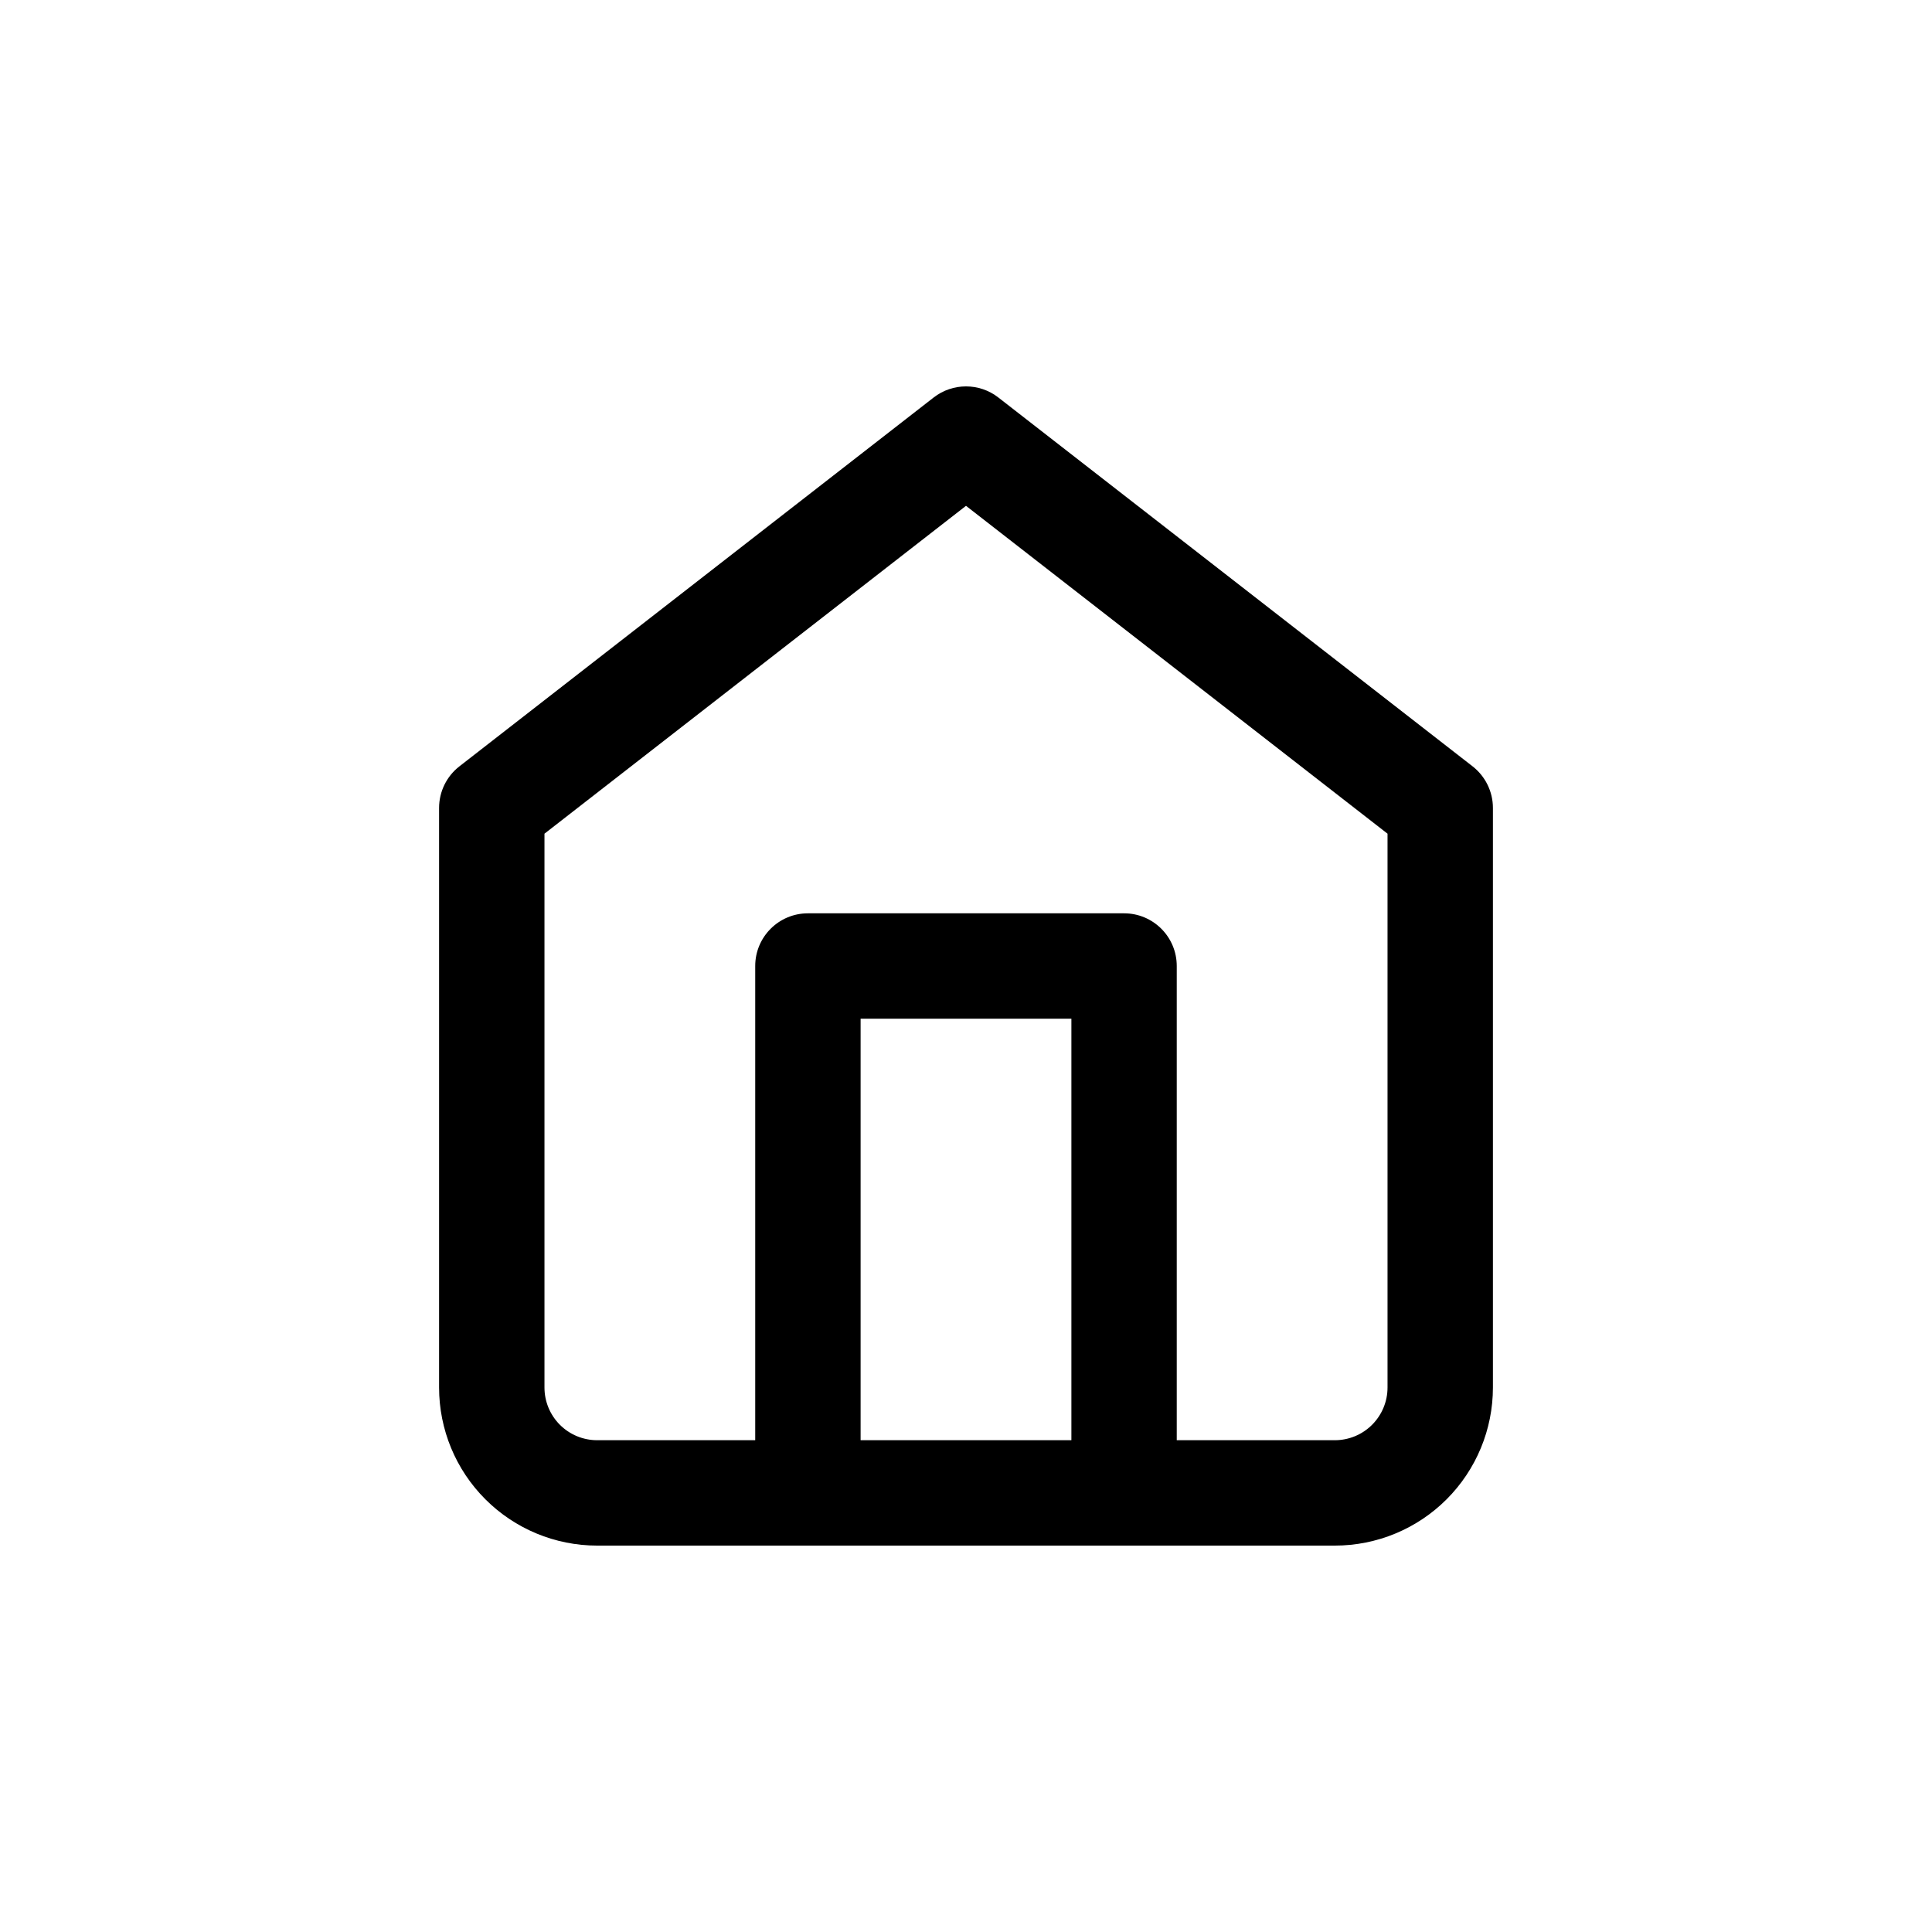
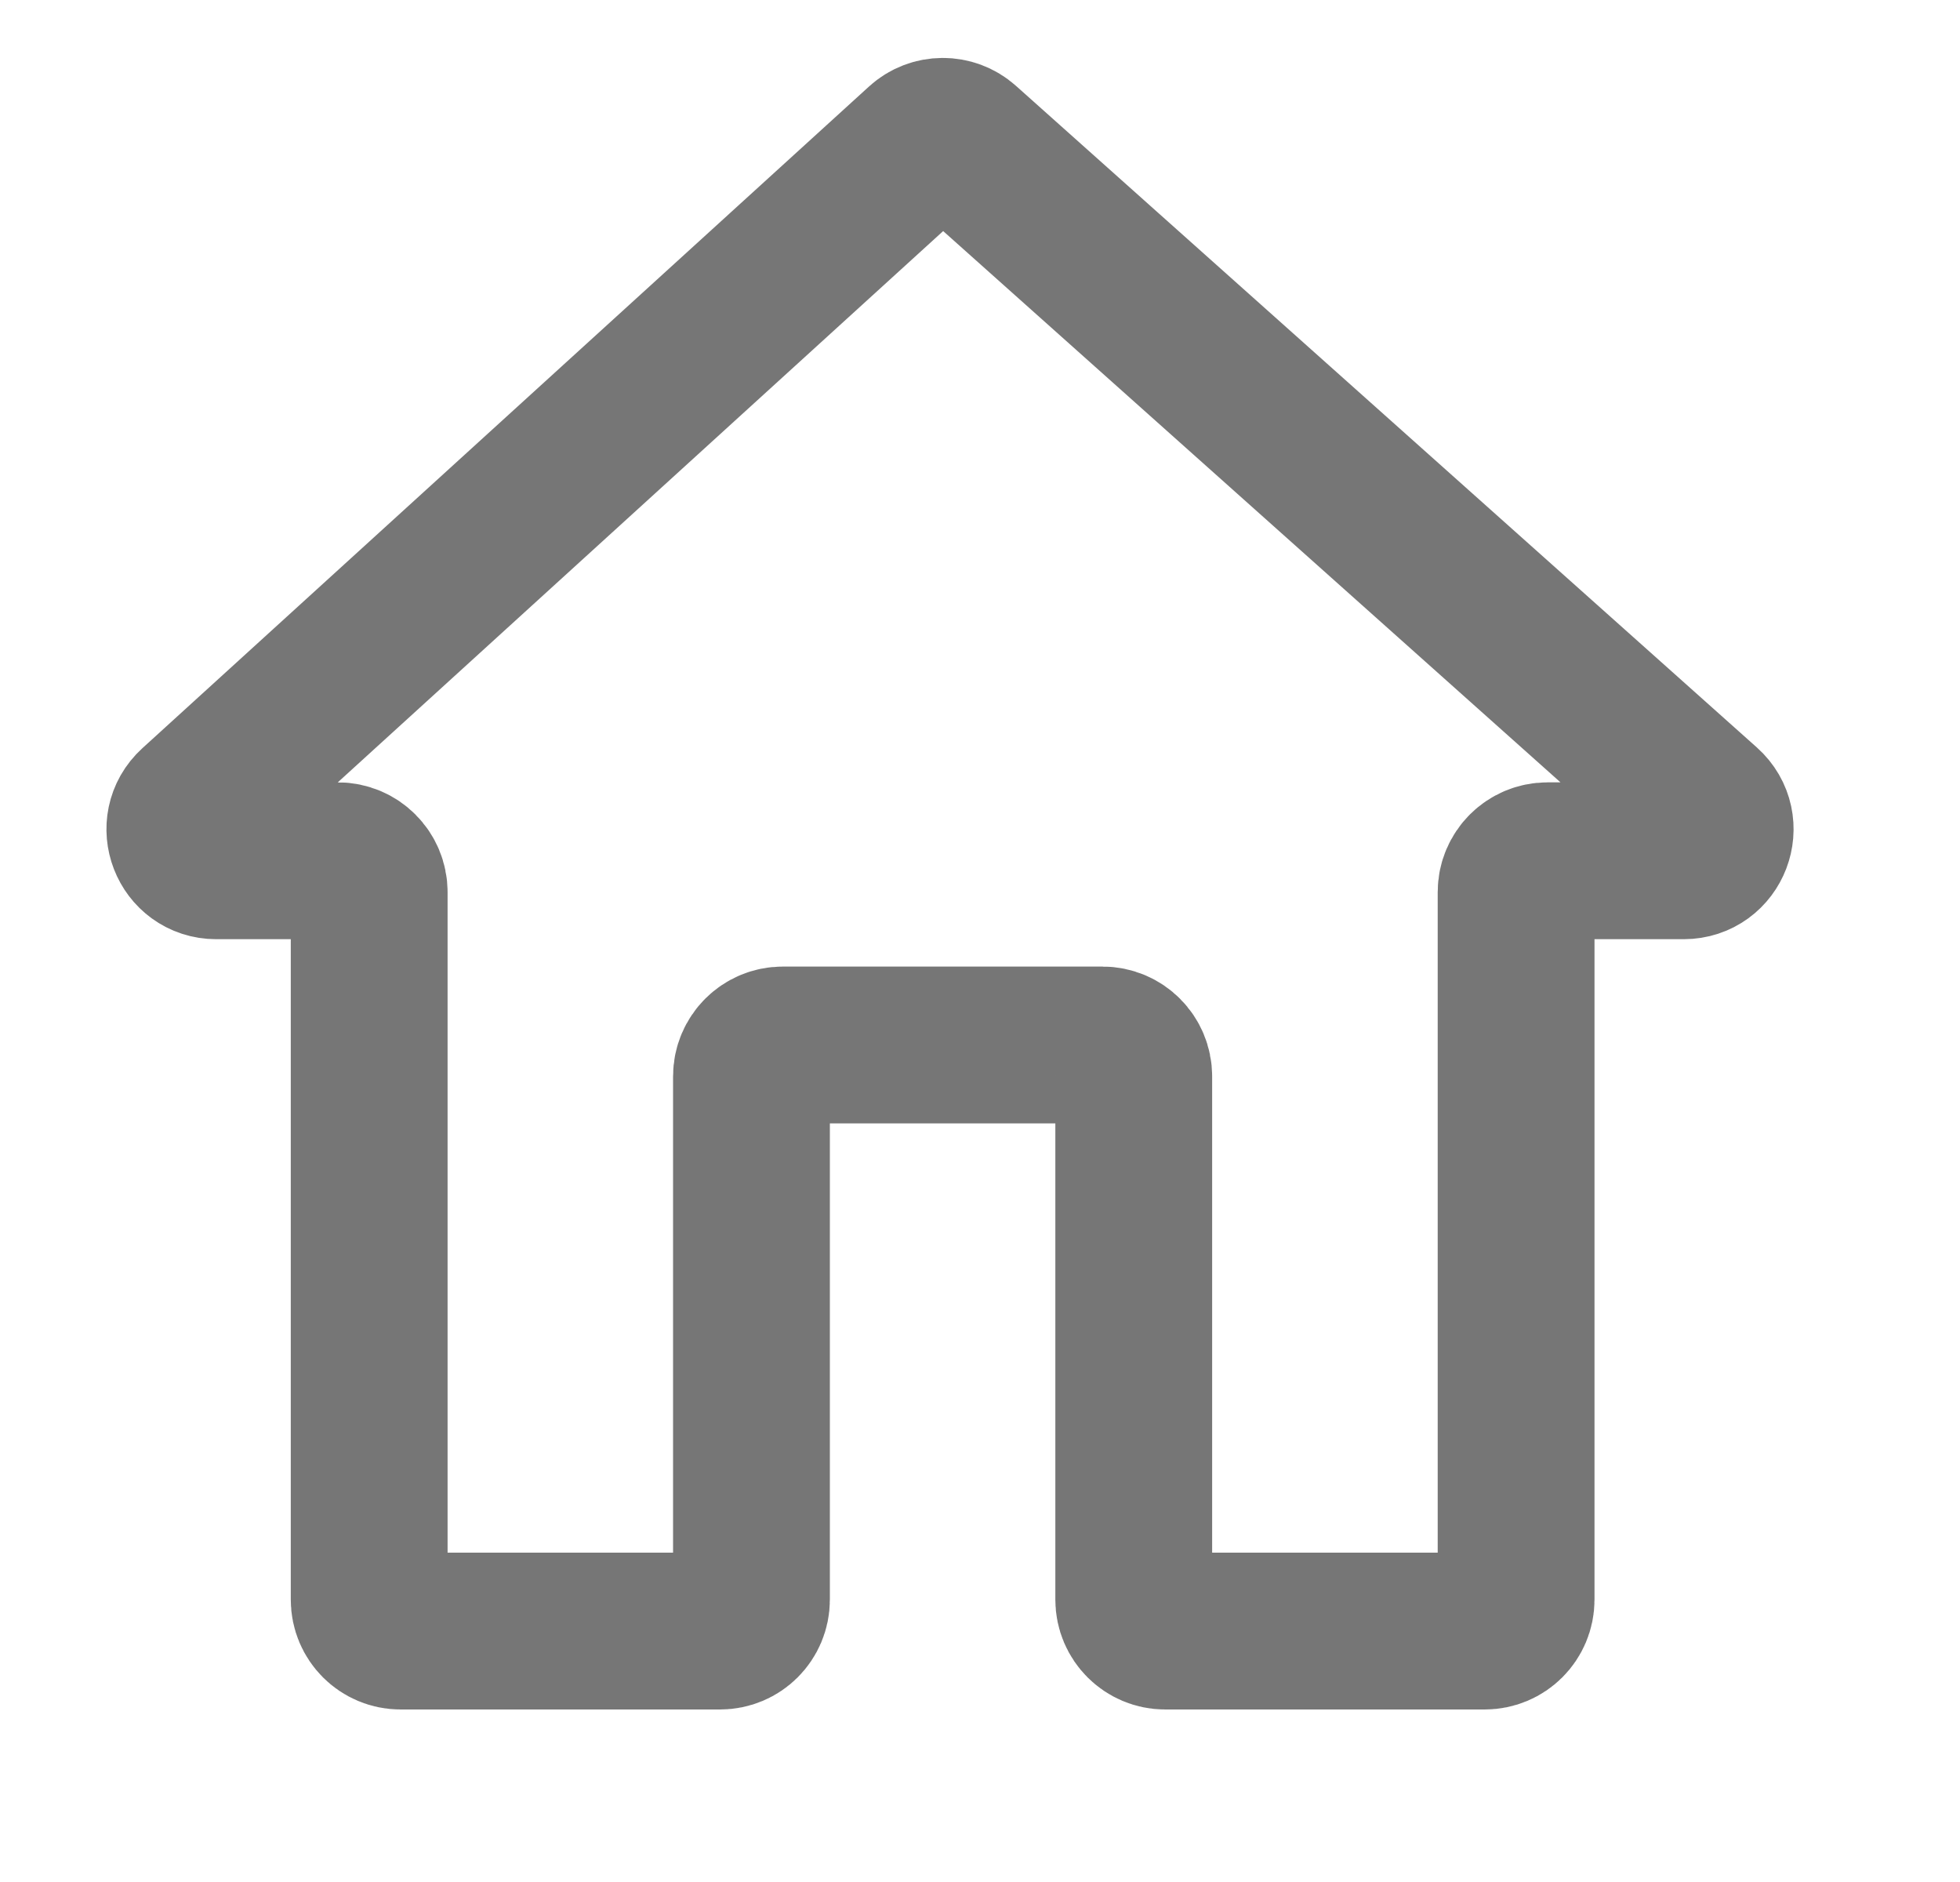
- <svg xmlns="http://www.w3.org/2000/svg" width="current" height="current" viewBox="0 0 60 60" fill="black">
-   <path fill-rule="evenodd" clip-rule="evenodd" d="M31.005 12.345C30.414 11.885 29.586 11.885 28.995 12.345L14.268 23.799C13.869 24.109 13.636 24.586 13.636 25.091V43.091C13.636 44.393 14.153 45.642 15.074 46.562C15.995 47.483 17.243 48 18.545 48H41.454C42.756 48 44.005 47.483 44.926 46.562C45.846 45.642 46.364 44.393 46.364 43.091V25.091C46.364 24.586 46.13 24.109 45.732 23.799L31.005 12.345ZM16.909 43.091V25.891L30 15.709L43.091 25.891V43.091C43.091 43.525 42.918 43.941 42.611 44.248C42.305 44.555 41.888 44.727 41.454 44.727H36.545V30C36.545 29.096 35.813 28.364 34.909 28.364H25.091C24.187 28.364 23.454 29.096 23.454 30V44.727H18.545C18.111 44.727 17.695 44.555 17.388 44.248C17.081 43.941 16.909 43.525 16.909 43.091ZM26.727 44.727H33.273V31.636H26.727V44.727Z" fill="current" />
+ <svg xmlns="http://www.w3.org/2000/svg" width="current" height="current" viewBox="0 0 25 24" fill="none" stroke="#767676" stroke-width="2">
+   <path d="M4.709 20.4V11.377C4.709 11.156 4.53 10.977 4.309 10.977H2.758C2.393 10.977 2.219 10.527 2.489 10.281L11.757 1.843C11.908 1.705 12.139 1.704 12.292 1.84L21.743 10.278C22.017 10.523 21.844 10.977 21.476 10.977H19.738C19.517 10.977 19.338 11.156 19.338 11.377V20.4C19.338 20.621 19.159 20.8 18.938 20.8H14.861C14.641 20.8 14.461 20.621 14.461 20.4V13.726C14.461 13.505 14.282 13.326 14.062 13.326H9.985C9.764 13.326 9.585 13.505 9.585 13.726V20.4C9.585 20.621 9.406 20.8 9.185 20.8H5.109C4.888 20.8 4.709 20.621 4.709 20.4Z" />
</svg>
